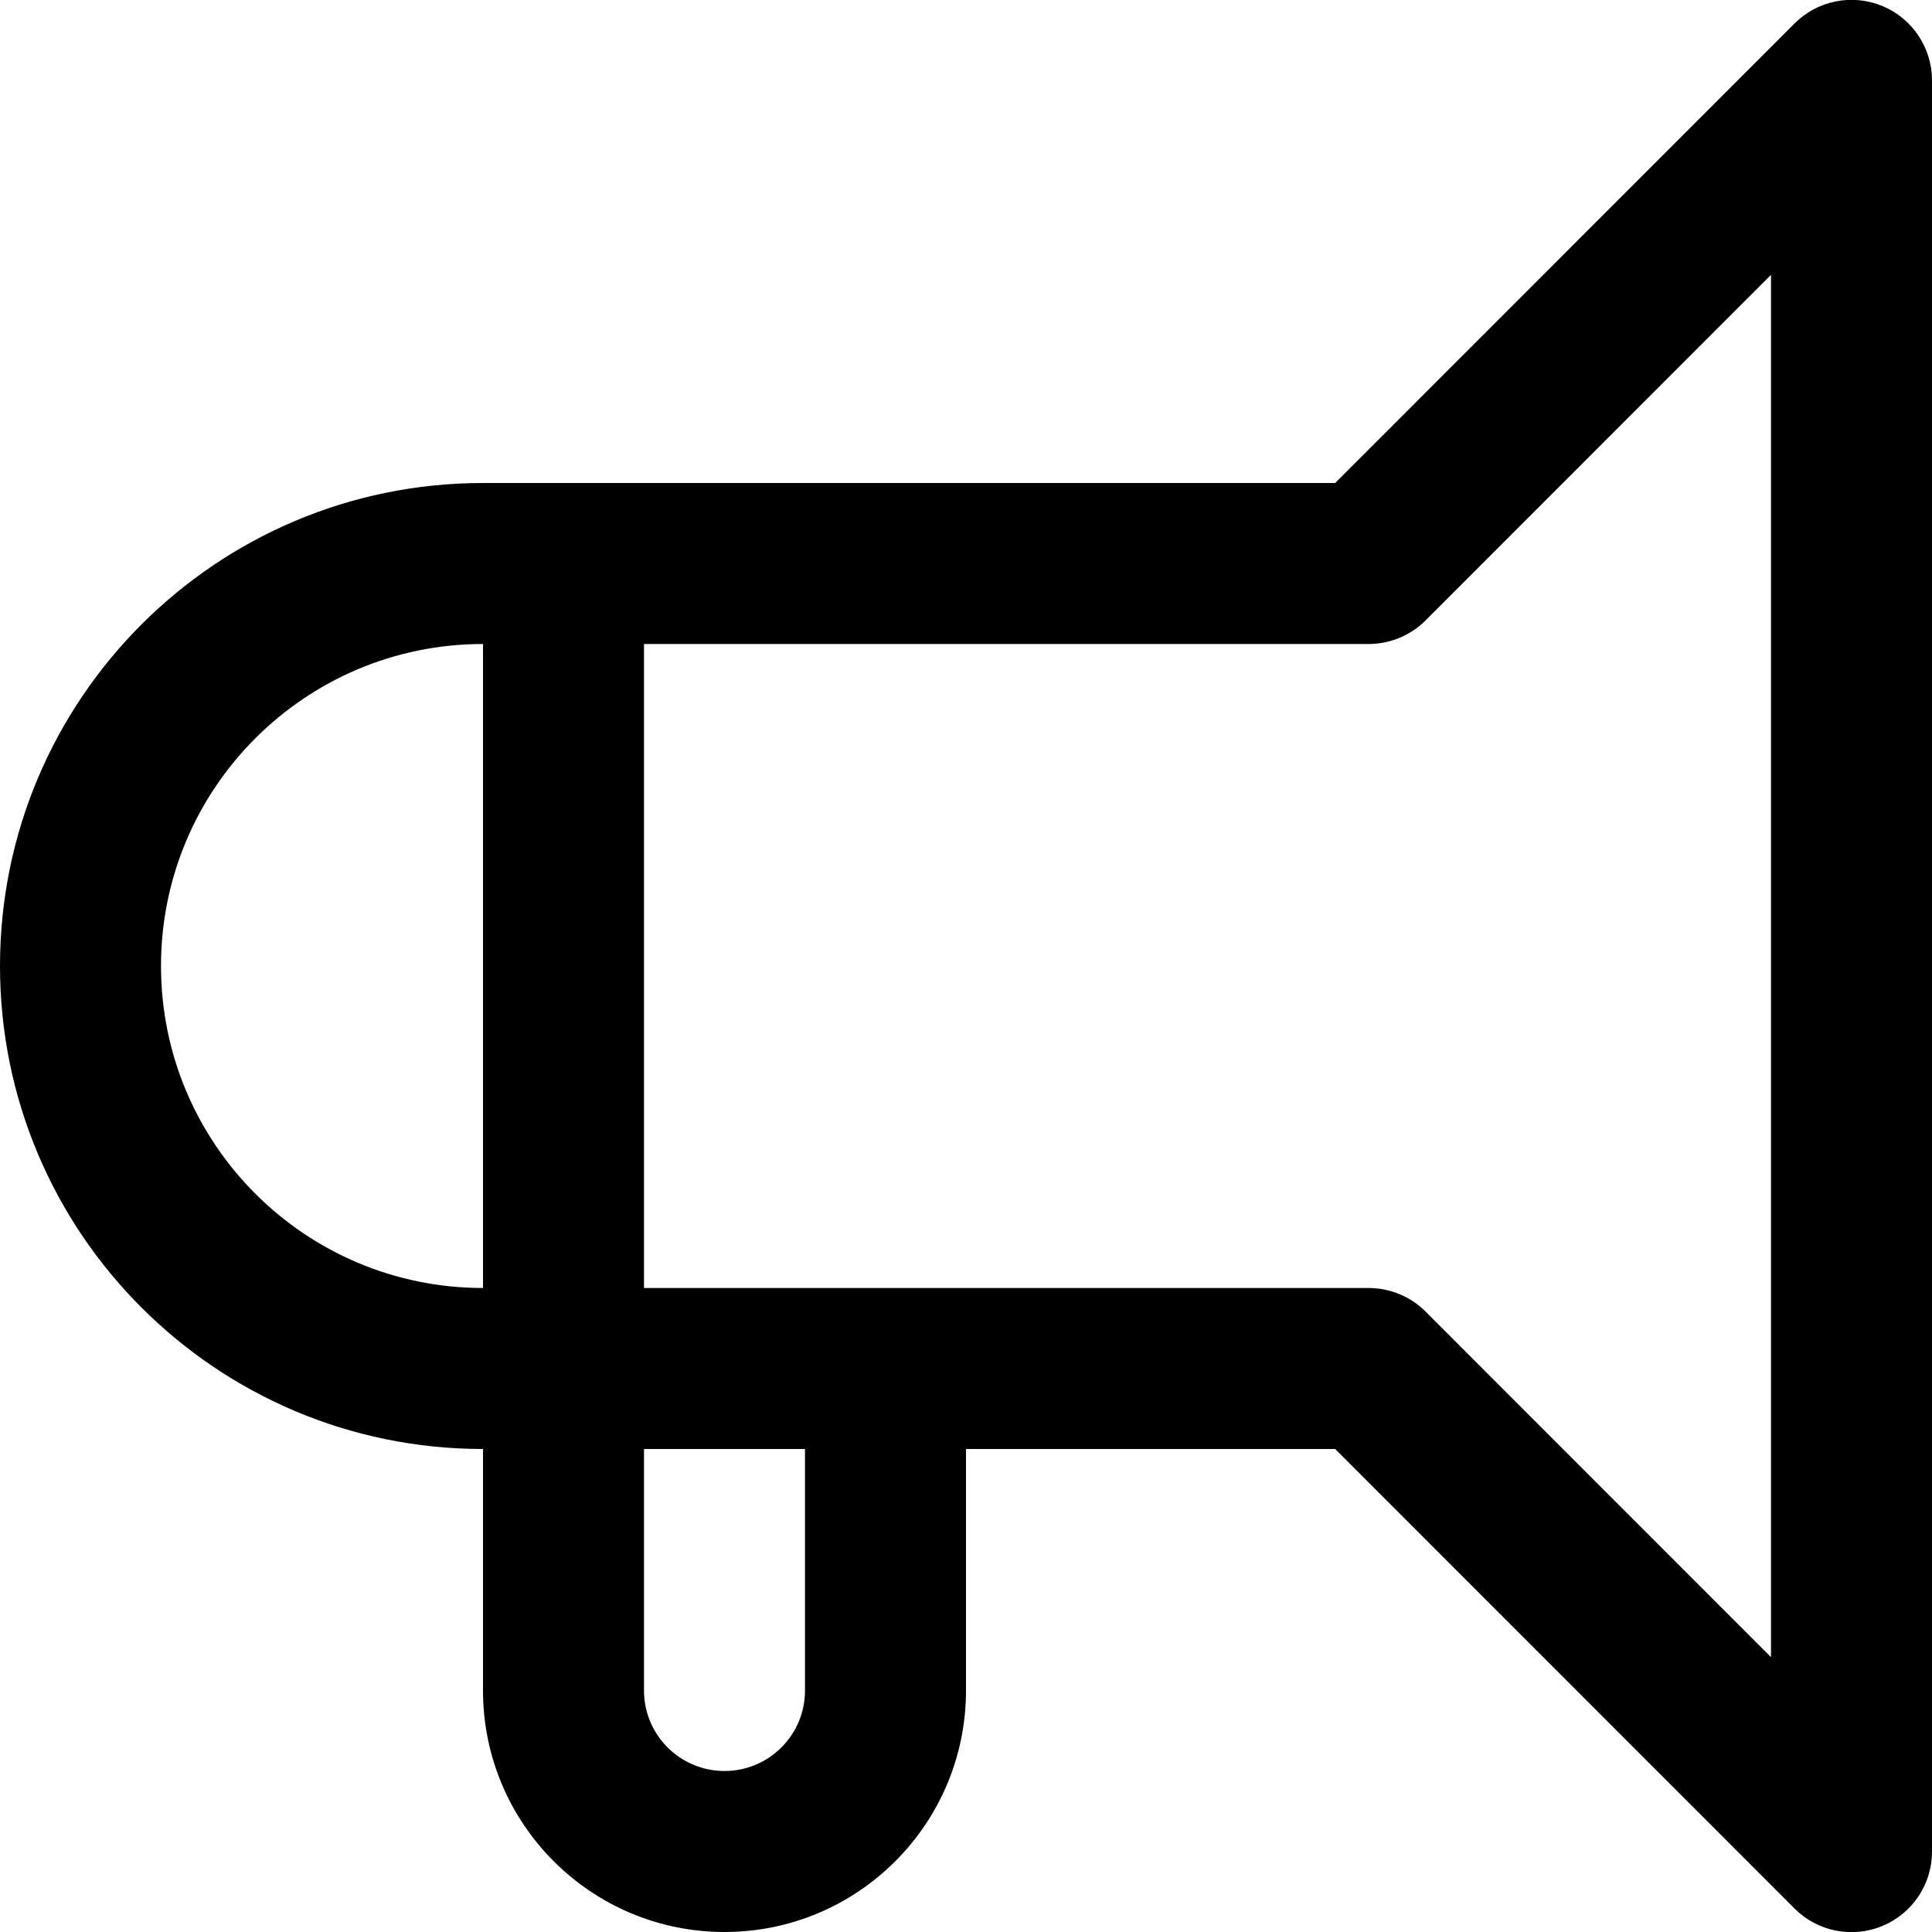
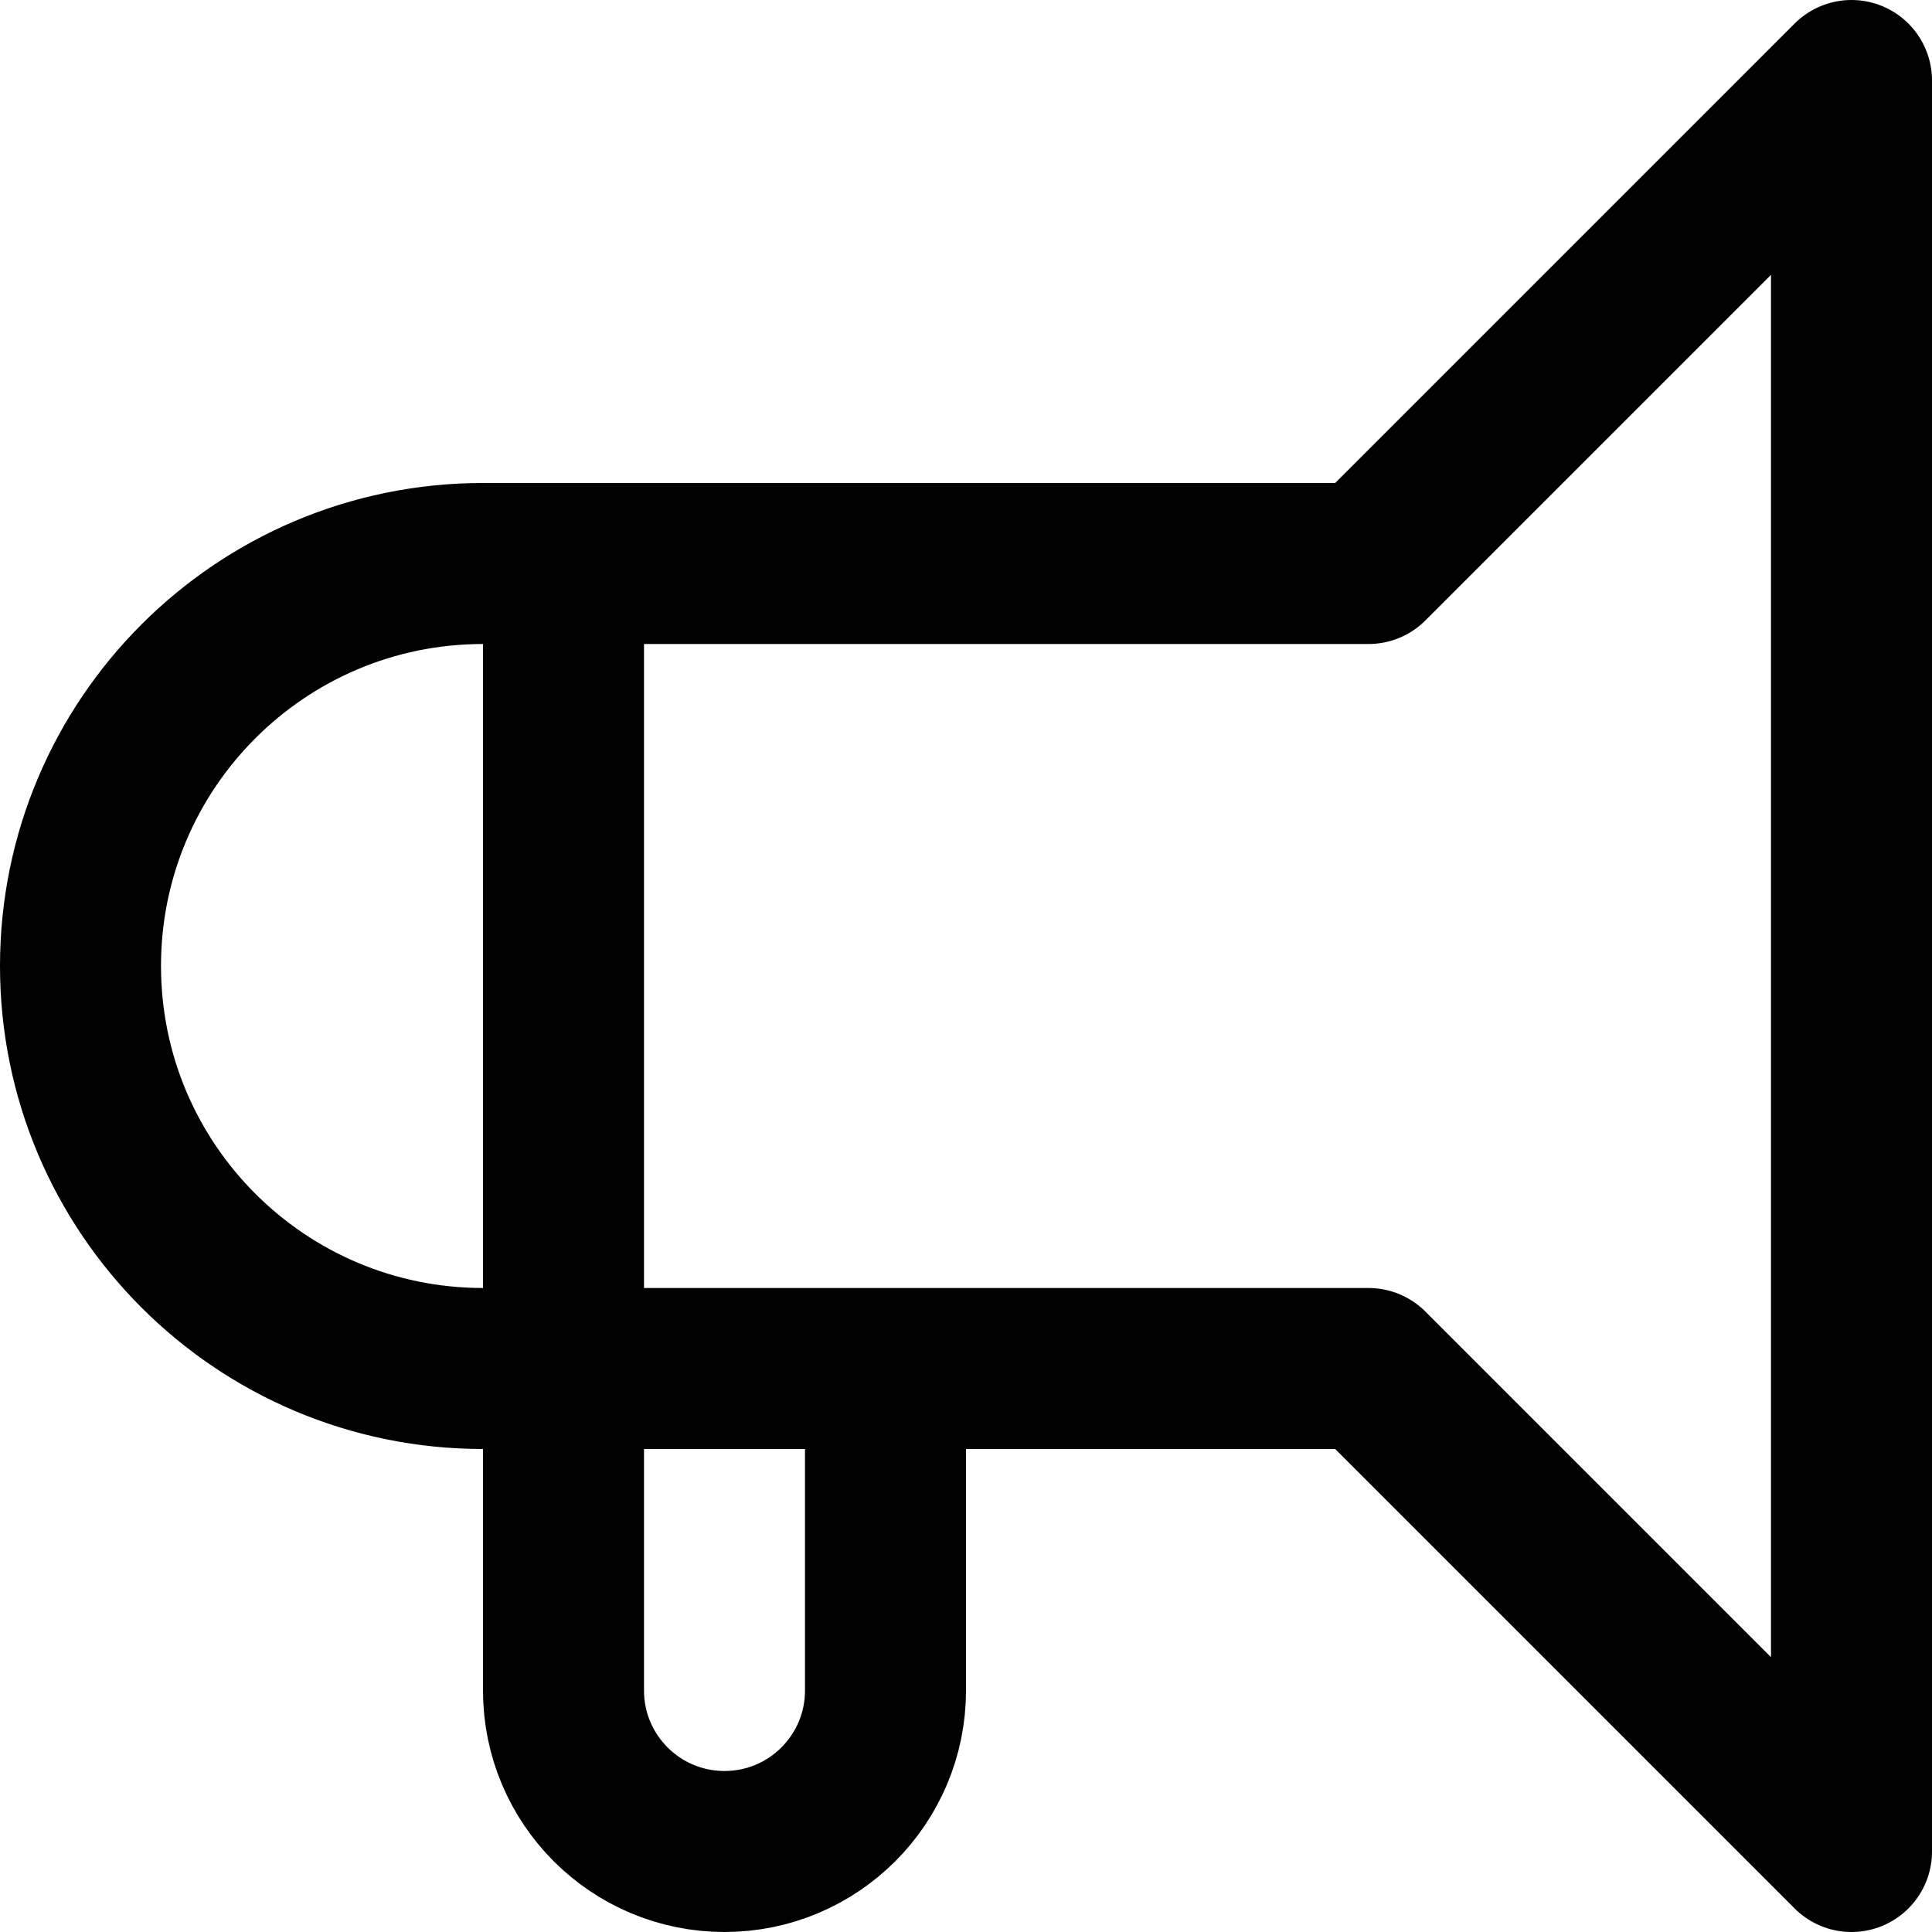
<svg xmlns="http://www.w3.org/2000/svg" width="12" height="12" focusable="false" viewBox="0 0 12 12">
-   <path fill="currentColor" d="M3 9a3 3 0 1 1 0-6h5.293L11.146.146A.5.5 0 0 1 12 .5v11a.5.5 0 0 1-.854.354L8.293 9H6v1.5a1.5 1.5 0 0 1-3 0V9zm0-1V4a2 2 0 1 0 0 4zm1 0h4.5a.5.5 0 0 1 .354.146L11 10.293V1.707L8.854 3.854A.5.5 0 0 1 8.5 4H4v4zm1 1H4v1.5a.5.5 0 1 0 1 0V9z" />
+   <path fill="none" stroke="currentColor" stroke-linejoin="round" d="M3.5 8.5h2v2a1 1 0 0 1-1 1h0a1 1 0 0 1-1-1v-2zm-.5-5h.5v5H3A2.5 2.5 0 0 1 .5 6h0A2.5 2.5 0 0 1 3 3.5zm.5 0v5h5l3 3V.5l-3 3z" />
</svg>
